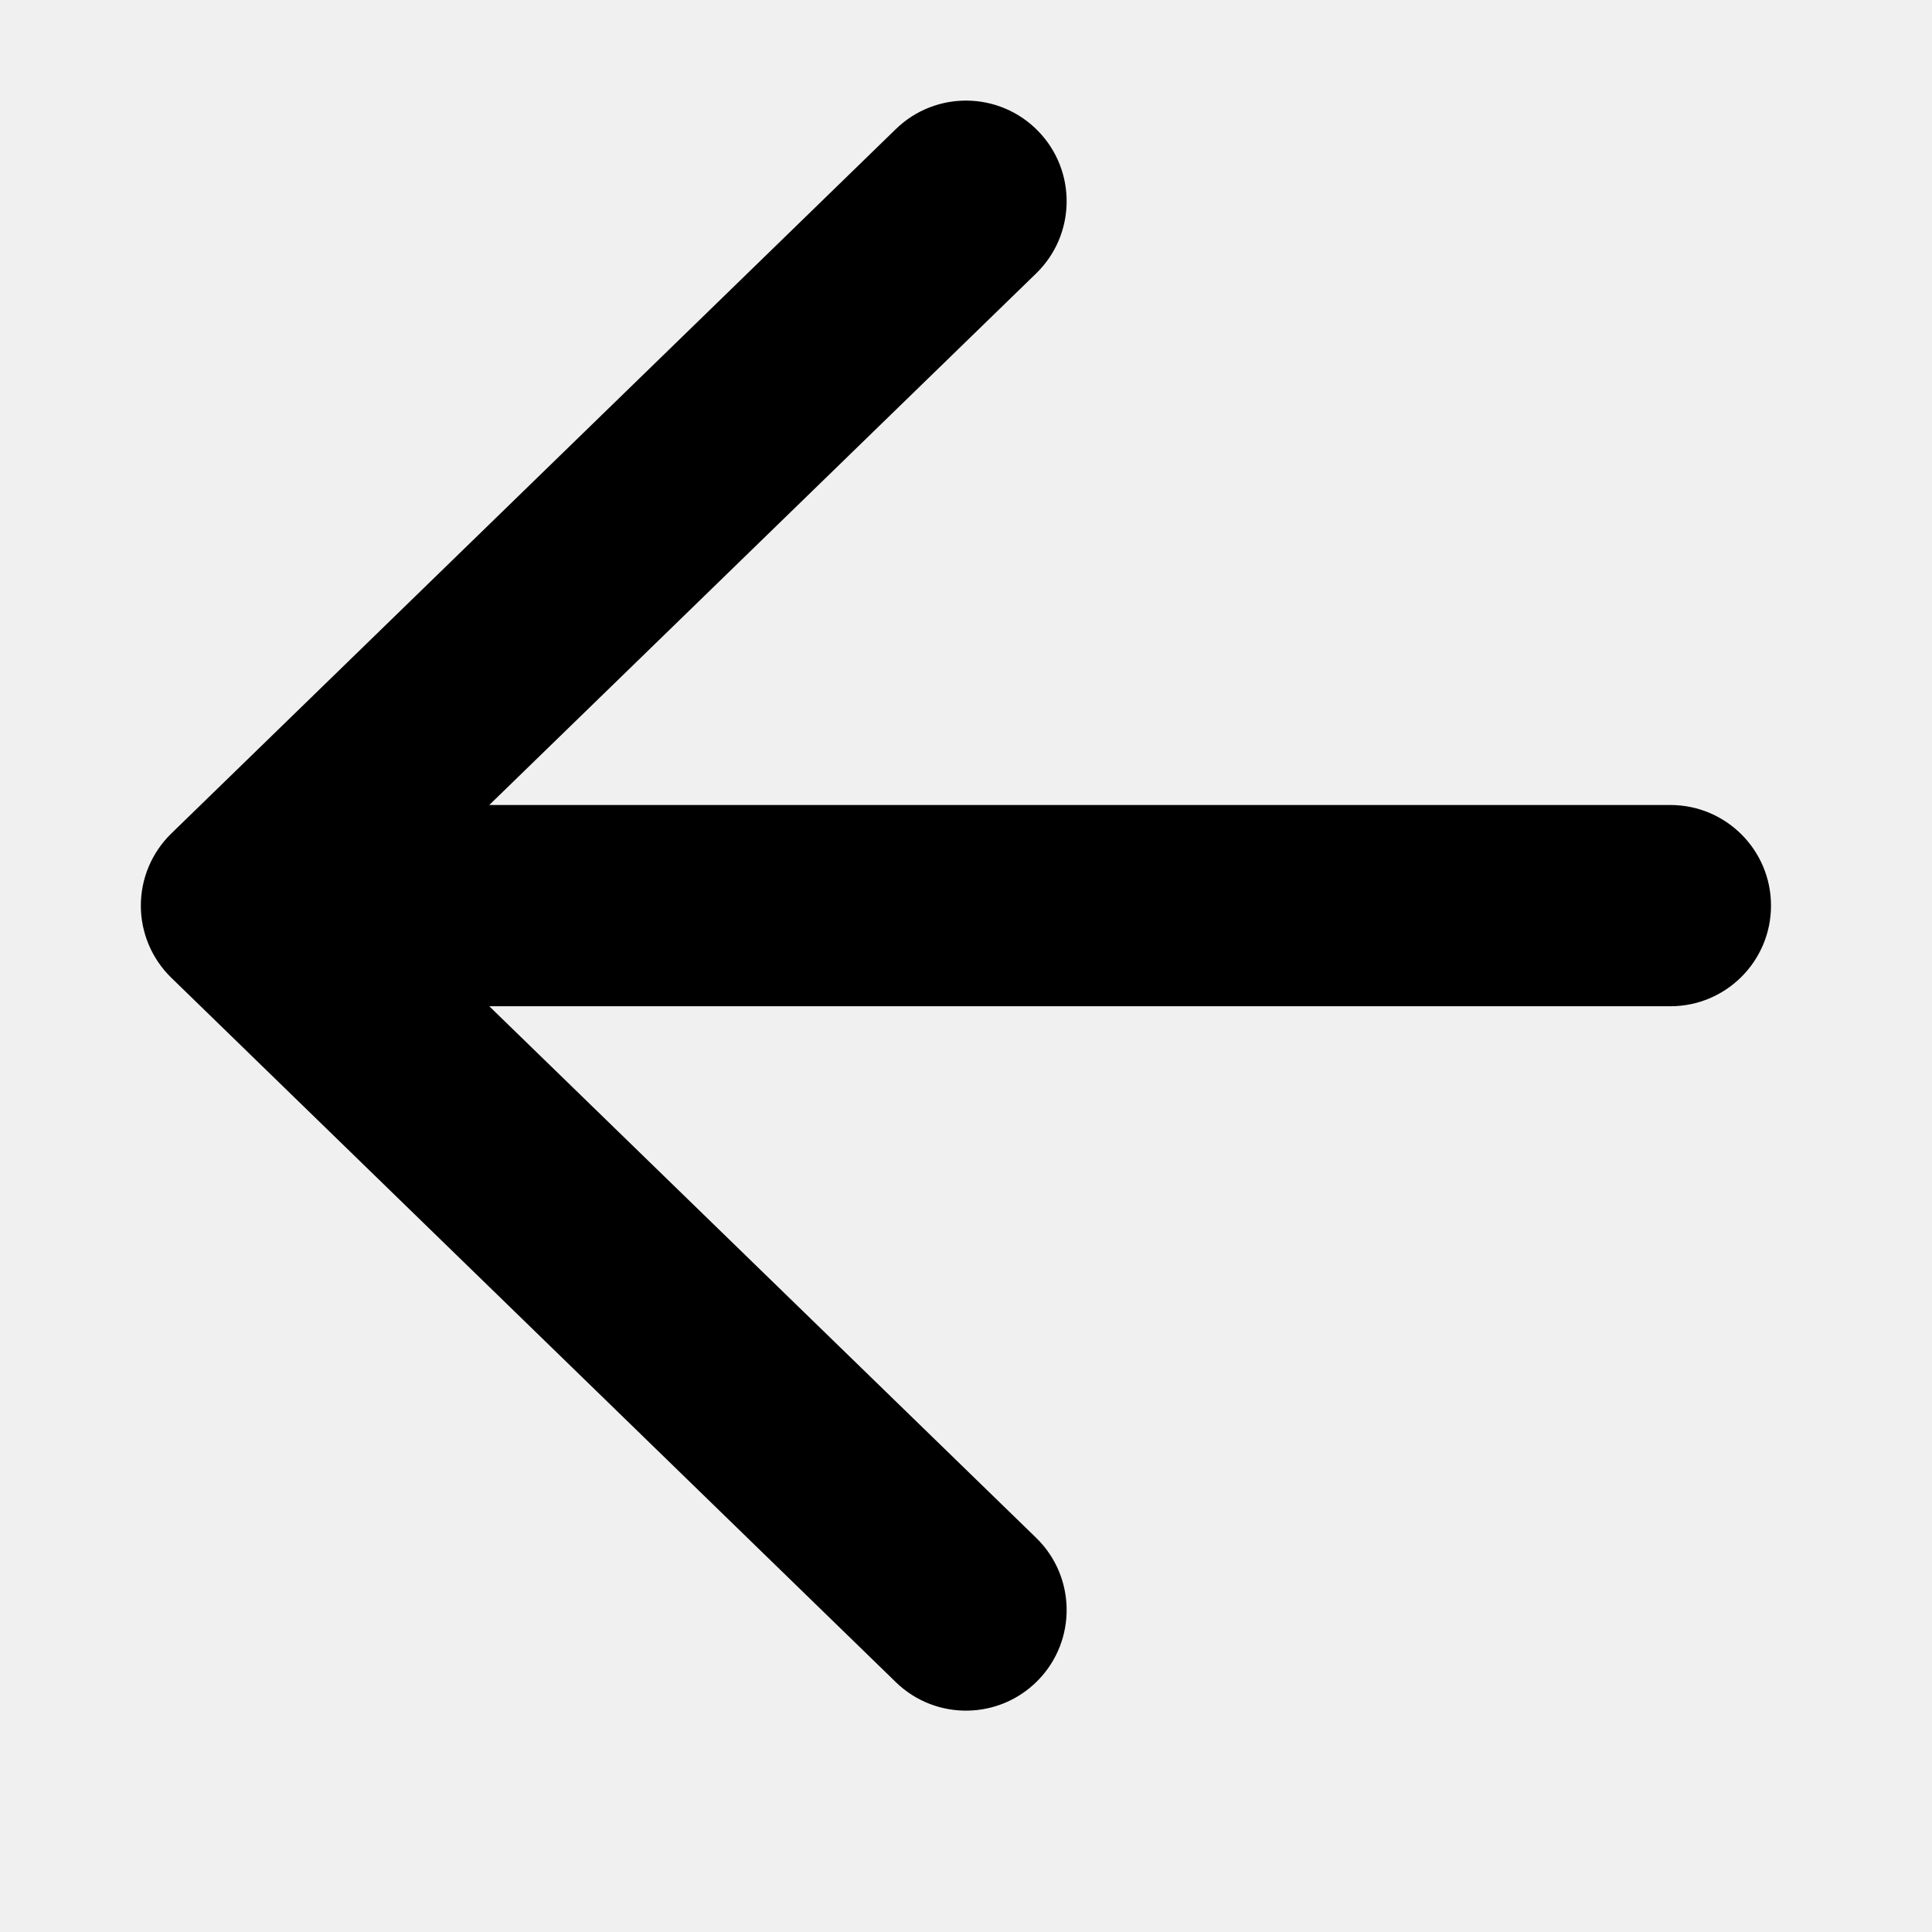
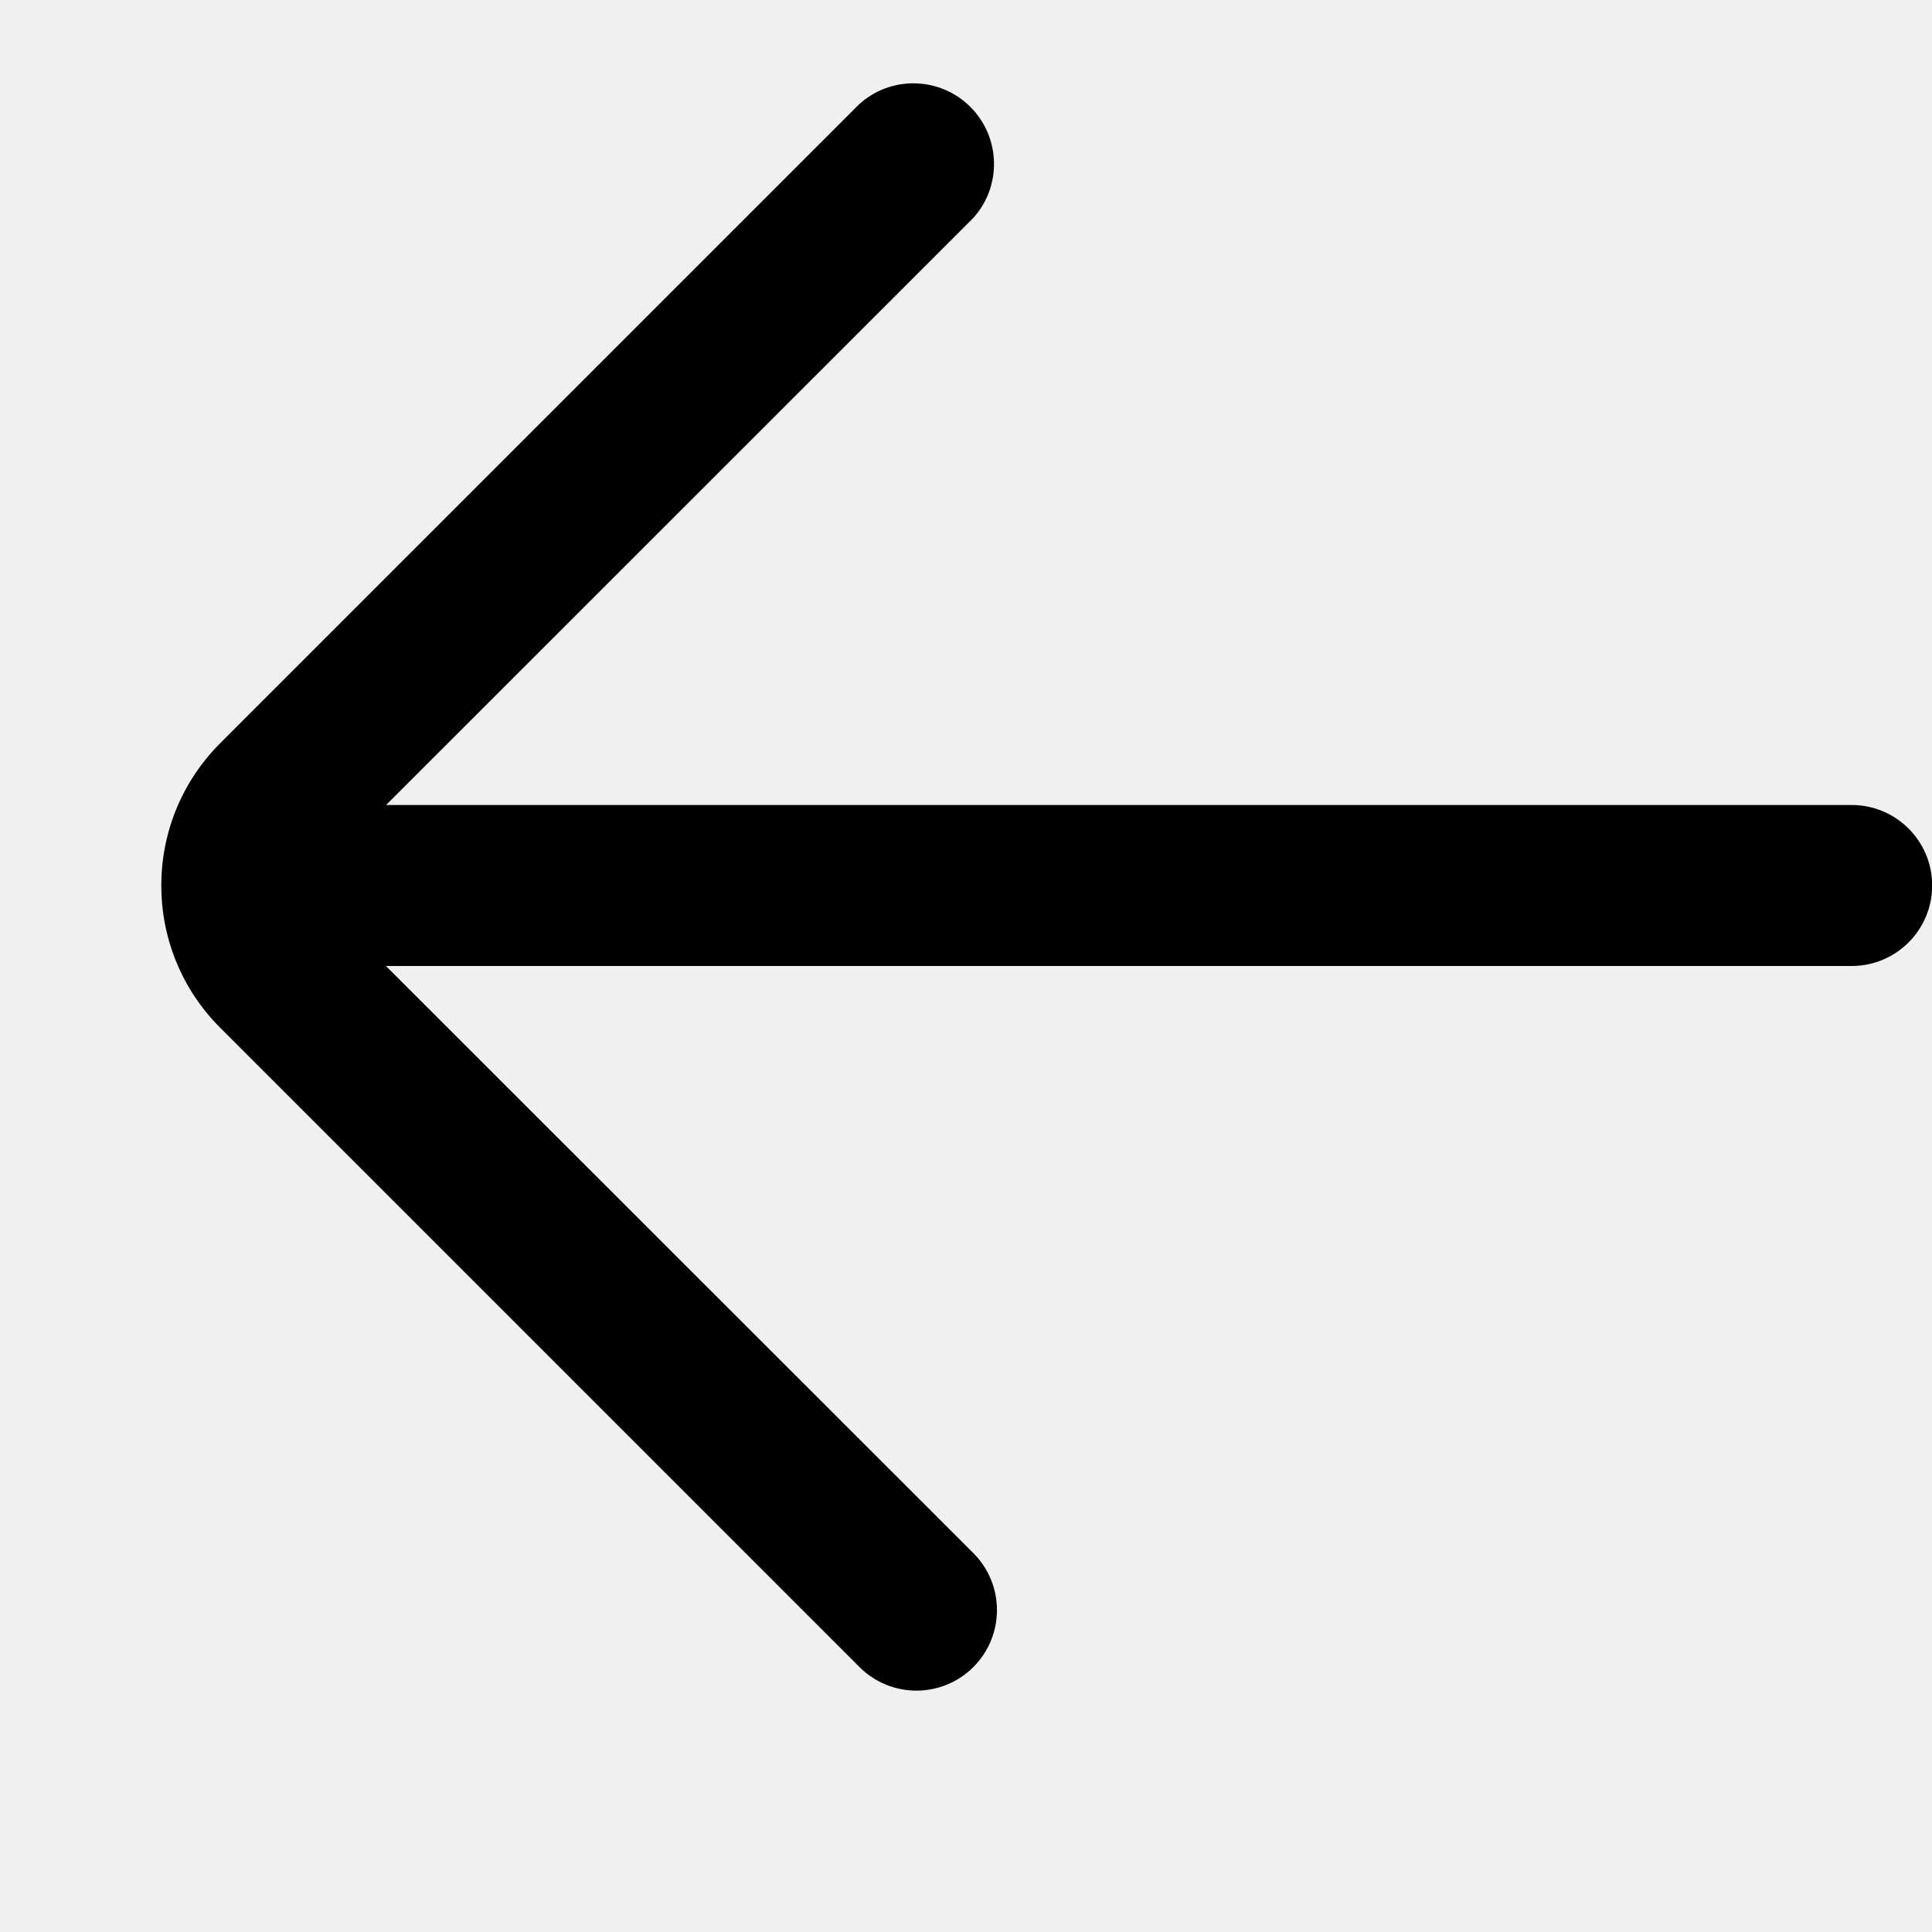
<svg xmlns="http://www.w3.org/2000/svg" fill="none" viewBox="0 0 12 12">
-   <path fill="#000" d="M6.436 1.698a.625.625 0 1 0-.872-.896l-4.5 4.375a.625.625 0 0 0 0 .896l4.5 4.375a.625.625 0 1 0 .872-.896L3.039 6.25h7.336a.625.625 0 1 0 0-1.25H3.039l3.397-3.302Z" />
+   <g clip-path="url(#a)">
+     <path fill="#000" d="M5.338.646a.501.501 0 0 1 .708.707L2.398 5h9.103a.5.5 0 0 1 0 1H2.397l3.649 3.647a.5.5 0 0 1-.708.707l-3.97-3.97a1.25 1.25 0 0 1 0-1.768z" />
+   </g>
+   <defs>
+     <clipPath id="a">
+       <path fill="#fff" d="M0 0h12v12H0z" />
+     </clipPath>
+   </defs>
</svg>
